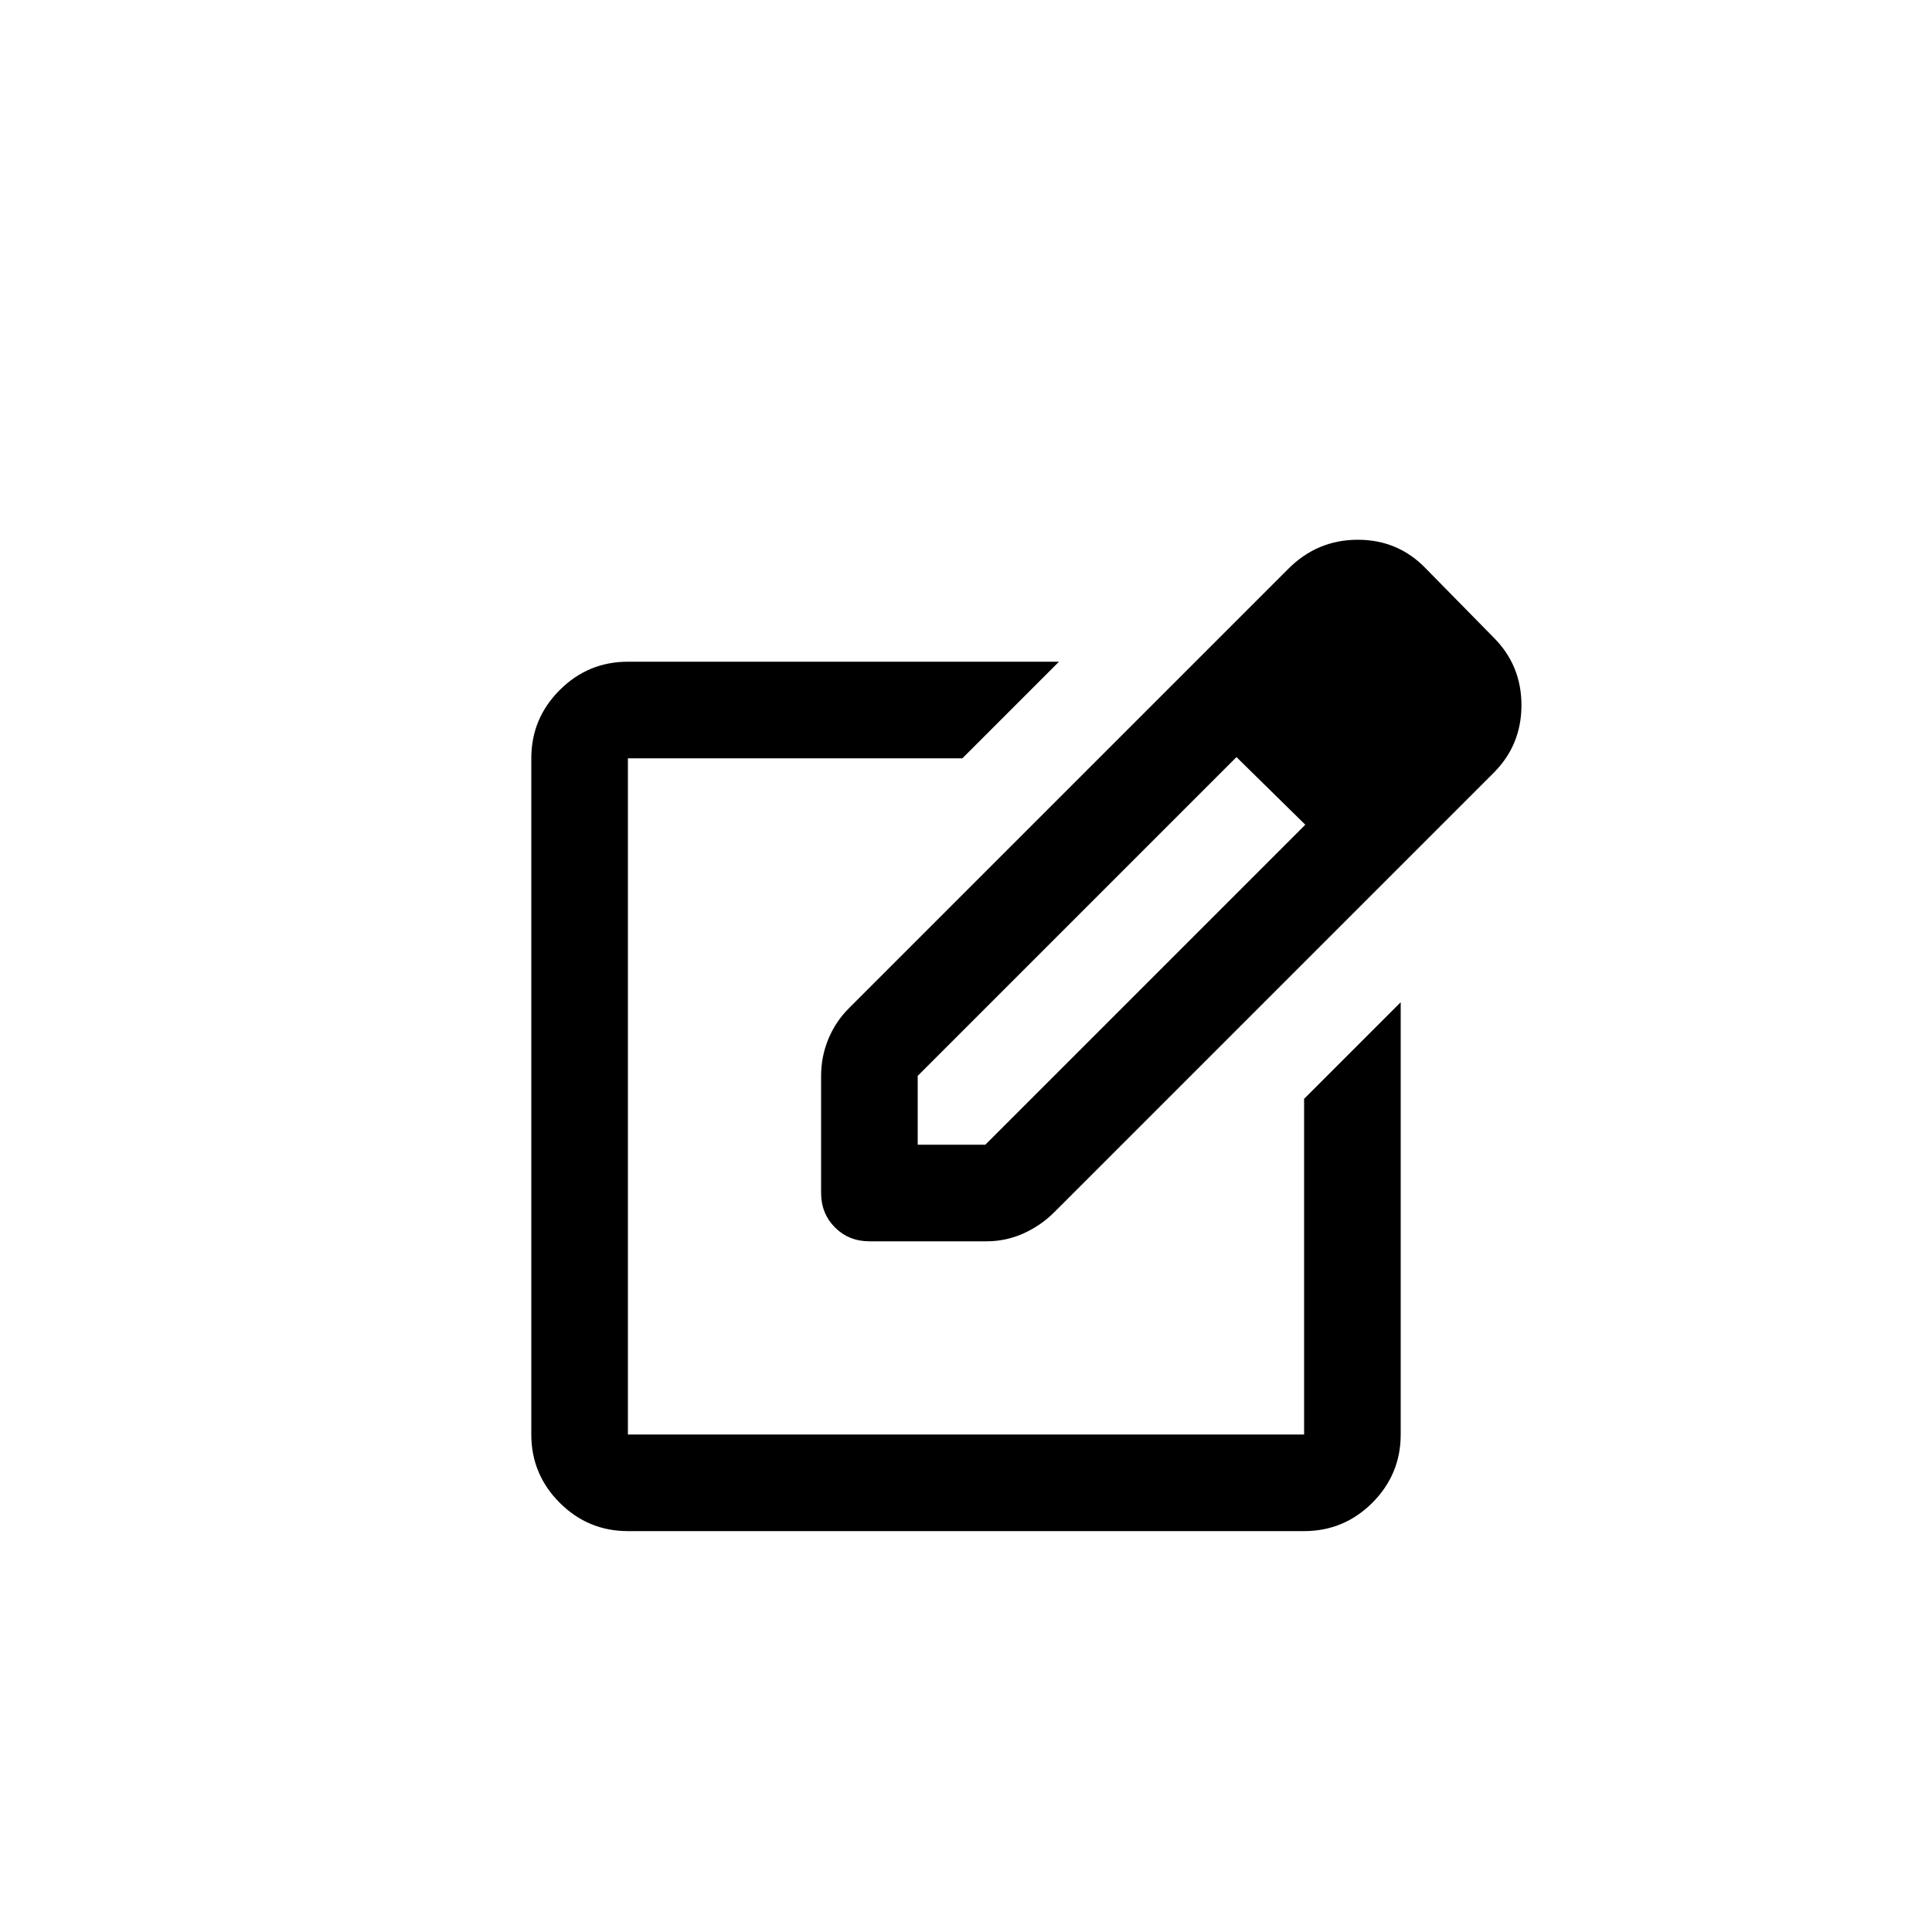
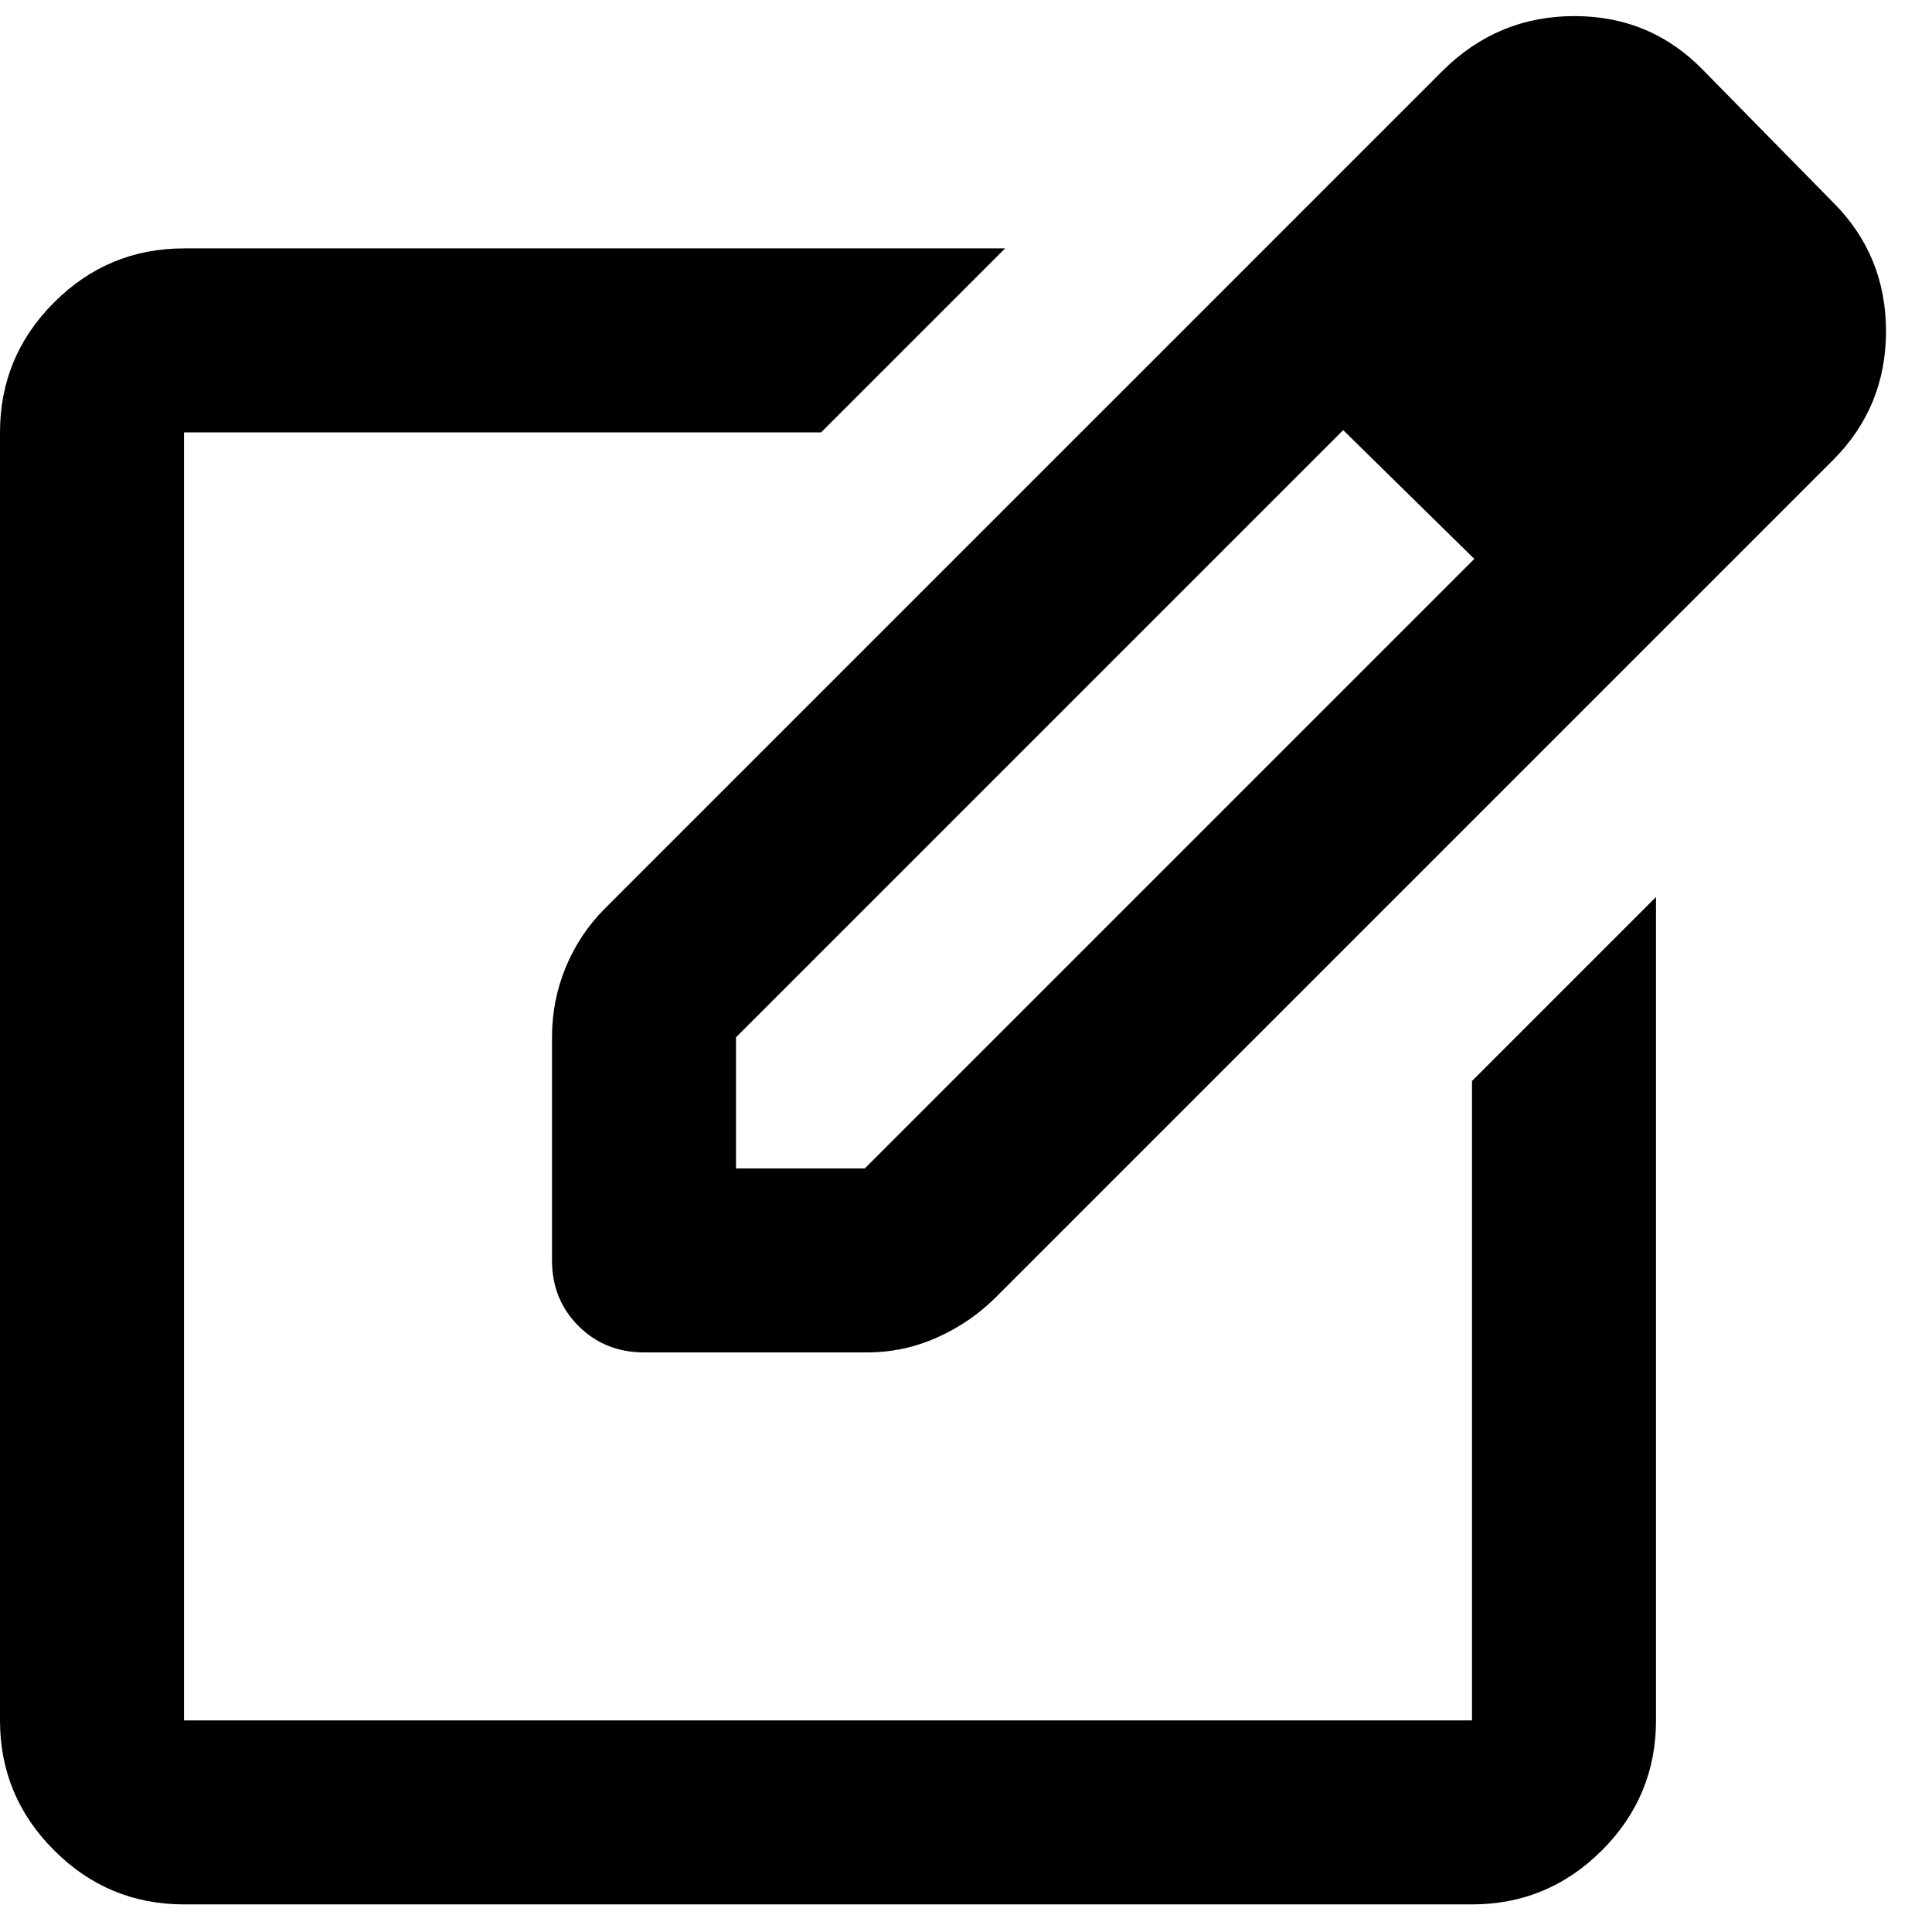
- <svg xmlns="http://www.w3.org/2000/svg" width="40" height="40" viewBox="0 0 40 40" fill="none">
-   <mask id="mask0_237_558" style="mask-type:alpha" maskUnits="userSpaceOnUse" x="8" y="8" width="24" height="24">
-     <rect x="8" y="8" width="24" height="24" fill="#D9D9D9" />
-   </mask>
-   <g mask="url(#mask0_237_558)">
-     <path d="M13 31.7C12.45 31.7 11.979 31.504 11.588 31.113C11.196 30.721 11 30.25 11 29.7V15.7C11 15.15 11.196 14.679 11.588 14.287C11.979 13.896 12.45 13.7 13 13.7H21.925L19.925 15.7H13V29.7H27V22.75L29 20.75V29.7C29 30.25 28.804 30.721 28.413 31.113C28.021 31.504 27.55 31.7 27 31.7H13ZM24.175 14.275L25.6 15.675L19 22.275V23.7H20.4L27.025 17.075L28.45 18.475L21.825 25.1C21.642 25.283 21.429 25.429 21.188 25.538C20.946 25.646 20.692 25.7 20.425 25.7H18C17.717 25.7 17.479 25.604 17.288 25.413C17.096 25.221 17 24.983 17 24.7V22.275C17 22.008 17.05 21.754 17.15 21.512C17.25 21.271 17.392 21.058 17.575 20.875L24.175 14.275ZM28.45 18.475L24.175 14.275L26.675 11.775C27.075 11.375 27.554 11.175 28.113 11.175C28.671 11.175 29.142 11.375 29.525 11.775L30.925 13.2C31.308 13.583 31.5 14.05 31.5 14.6C31.5 15.15 31.308 15.617 30.925 16L28.45 18.475Z" fill="black" />
-   </g>
+ <svg xmlns="http://www.w3.org/2000/svg" width="21" height="21" viewBox="0 0 21 21" fill="none">
+   <path d="M2 20.7C1.45 20.7 0.979 20.504 0.588 20.112C0.196 19.721 0 19.25 0 18.7V4.7C0 4.15 0.196 3.679 0.588 3.287C0.979 2.896 1.45 2.7 2 2.7H10.925L8.925 4.7H2V18.7H16V11.75L18 9.75V18.7C18 19.25 17.804 19.721 17.413 20.112C17.021 20.504 16.55 20.7 16 20.7H2ZM13.175 3.275L14.6 4.675L8 11.275V12.7H9.4L16.025 6.075L17.45 7.475L10.825 14.1C10.642 14.283 10.429 14.429 10.188 14.537C9.946 14.646 9.692 14.7 9.425 14.7H7C6.717 14.7 6.479 14.604 6.287 14.412C6.096 14.221 6 13.983 6 13.7V11.275C6 11.008 6.05 10.754 6.15 10.512C6.25 10.271 6.392 10.058 6.575 9.875L13.175 3.275ZM17.45 7.475L13.175 3.275L15.675 0.775C16.075 0.375 16.554 0.175 17.113 0.175C17.671 0.175 18.142 0.375 18.525 0.775L19.925 2.2C20.308 2.583 20.5 3.05 20.5 3.6C20.5 4.15 20.308 4.616 19.925 5L17.45 7.475Z" fill="black" />
</svg>
